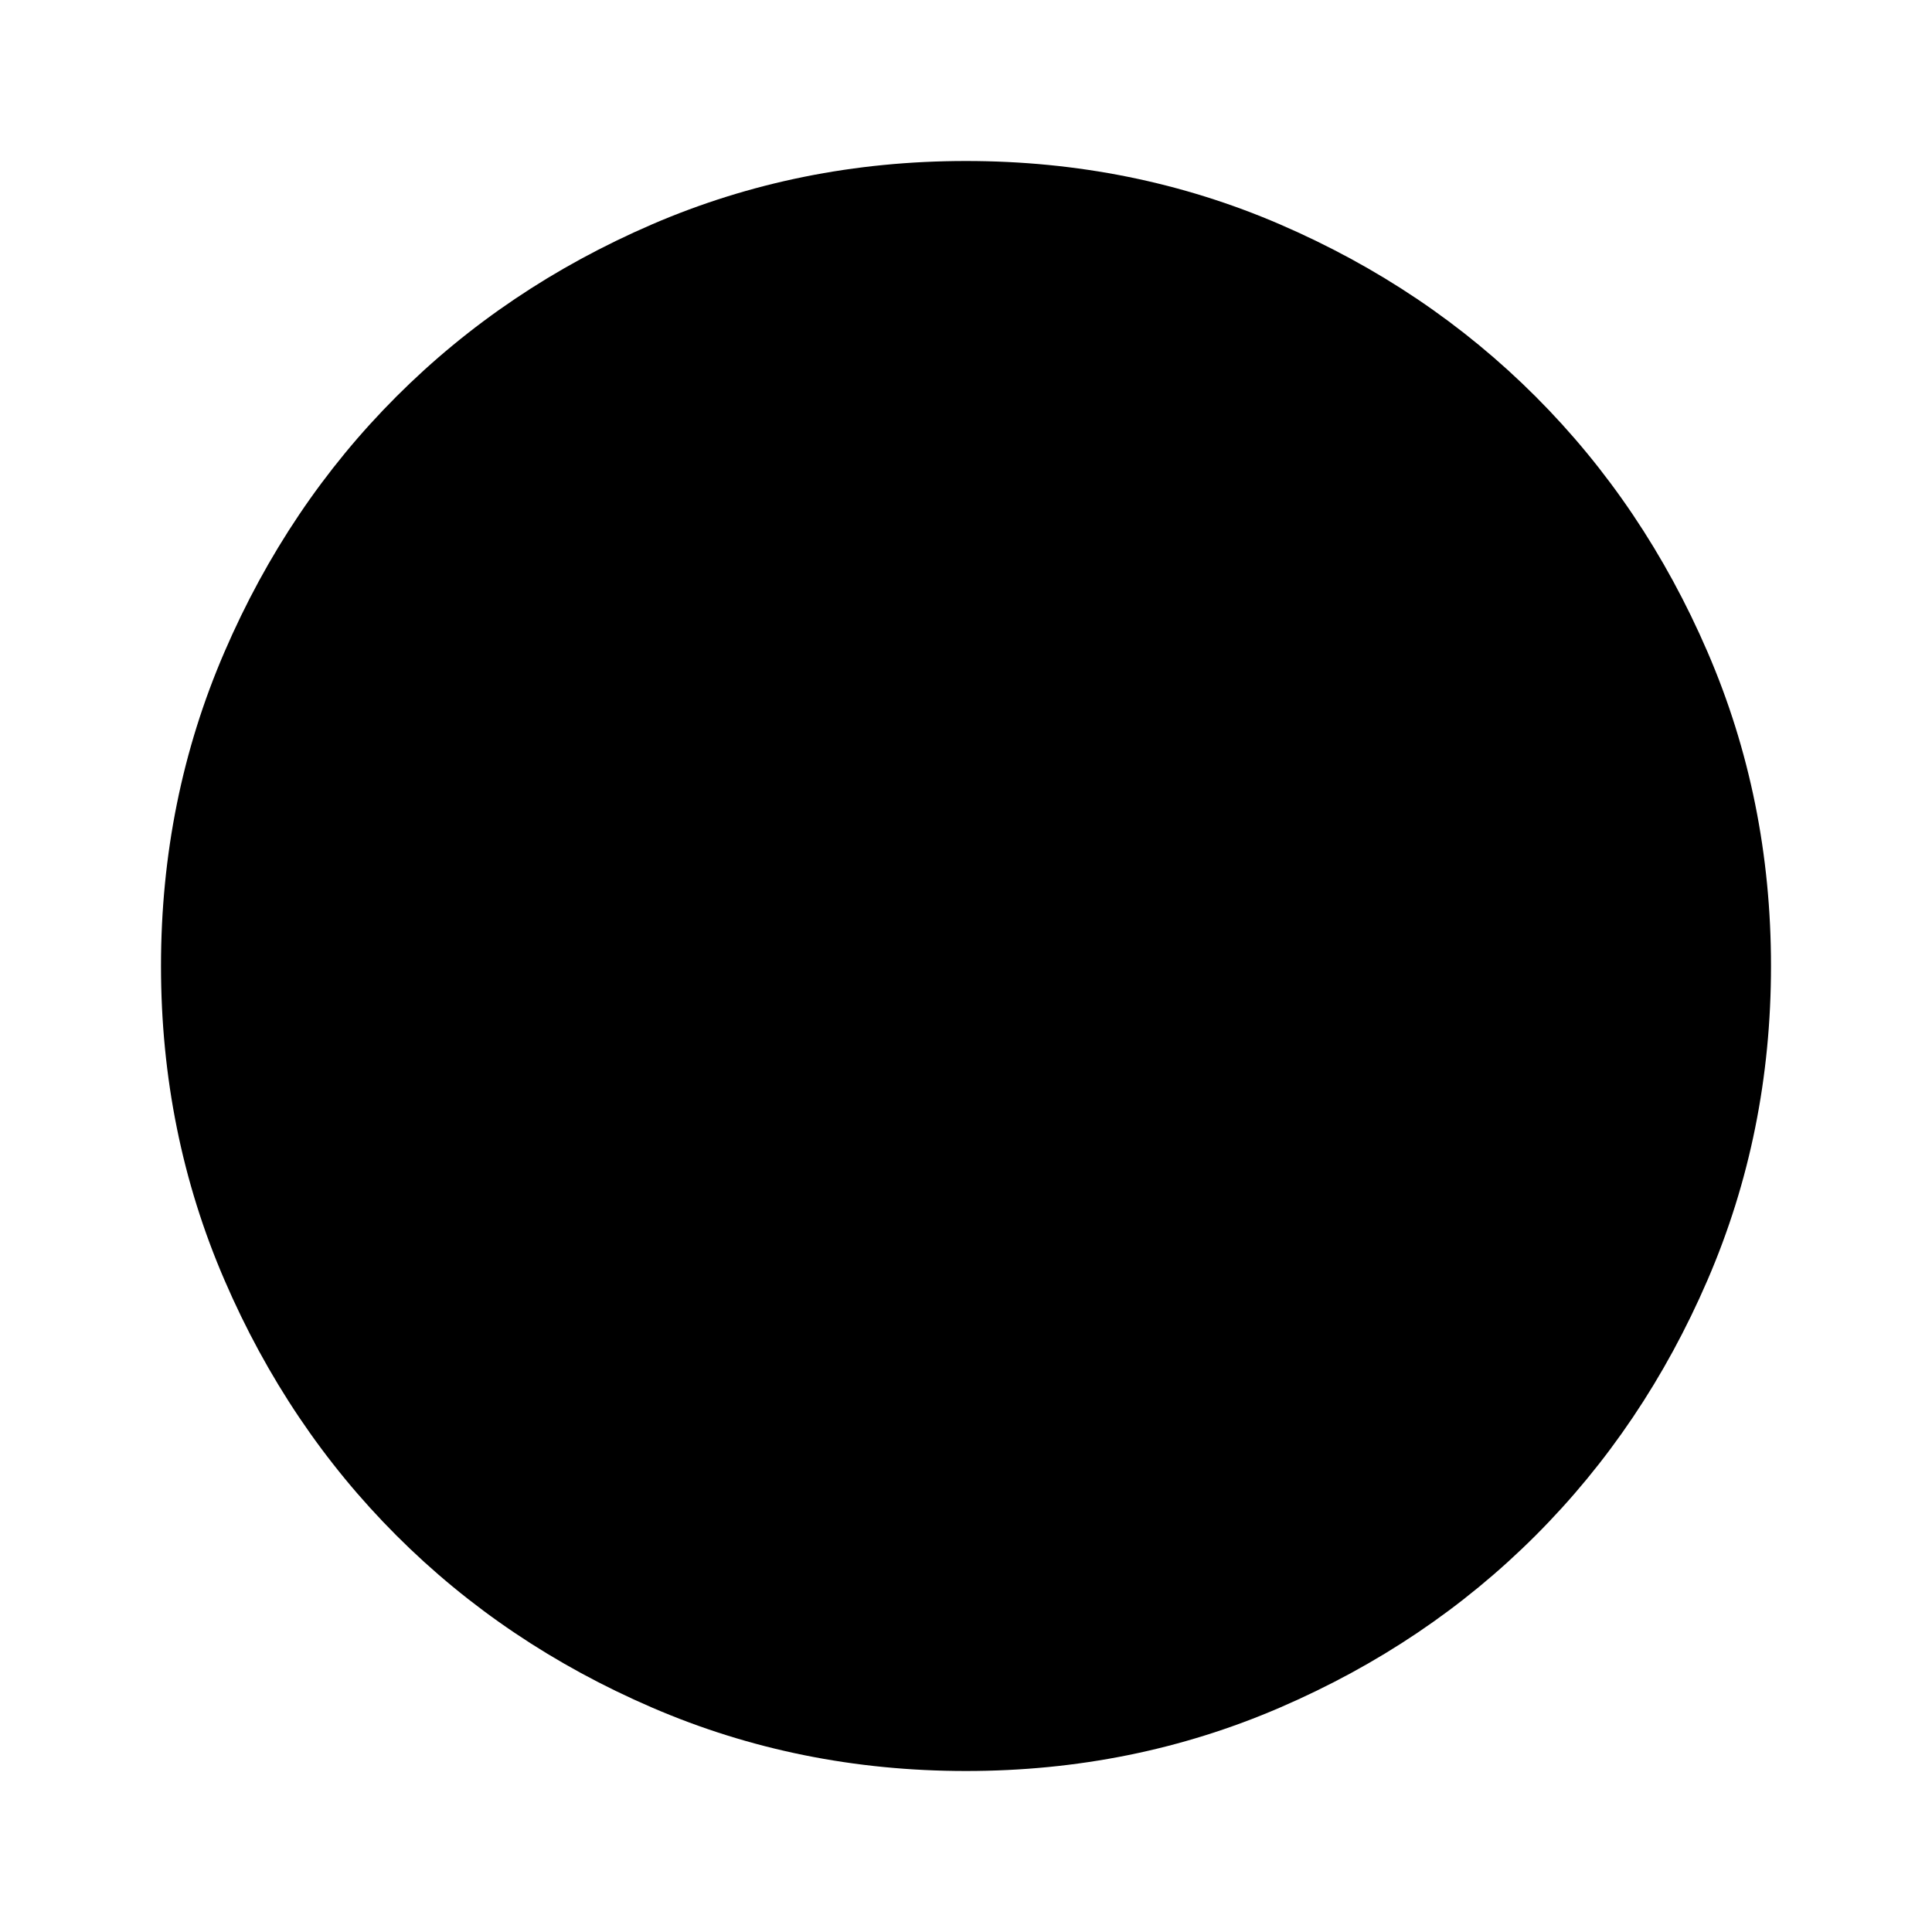
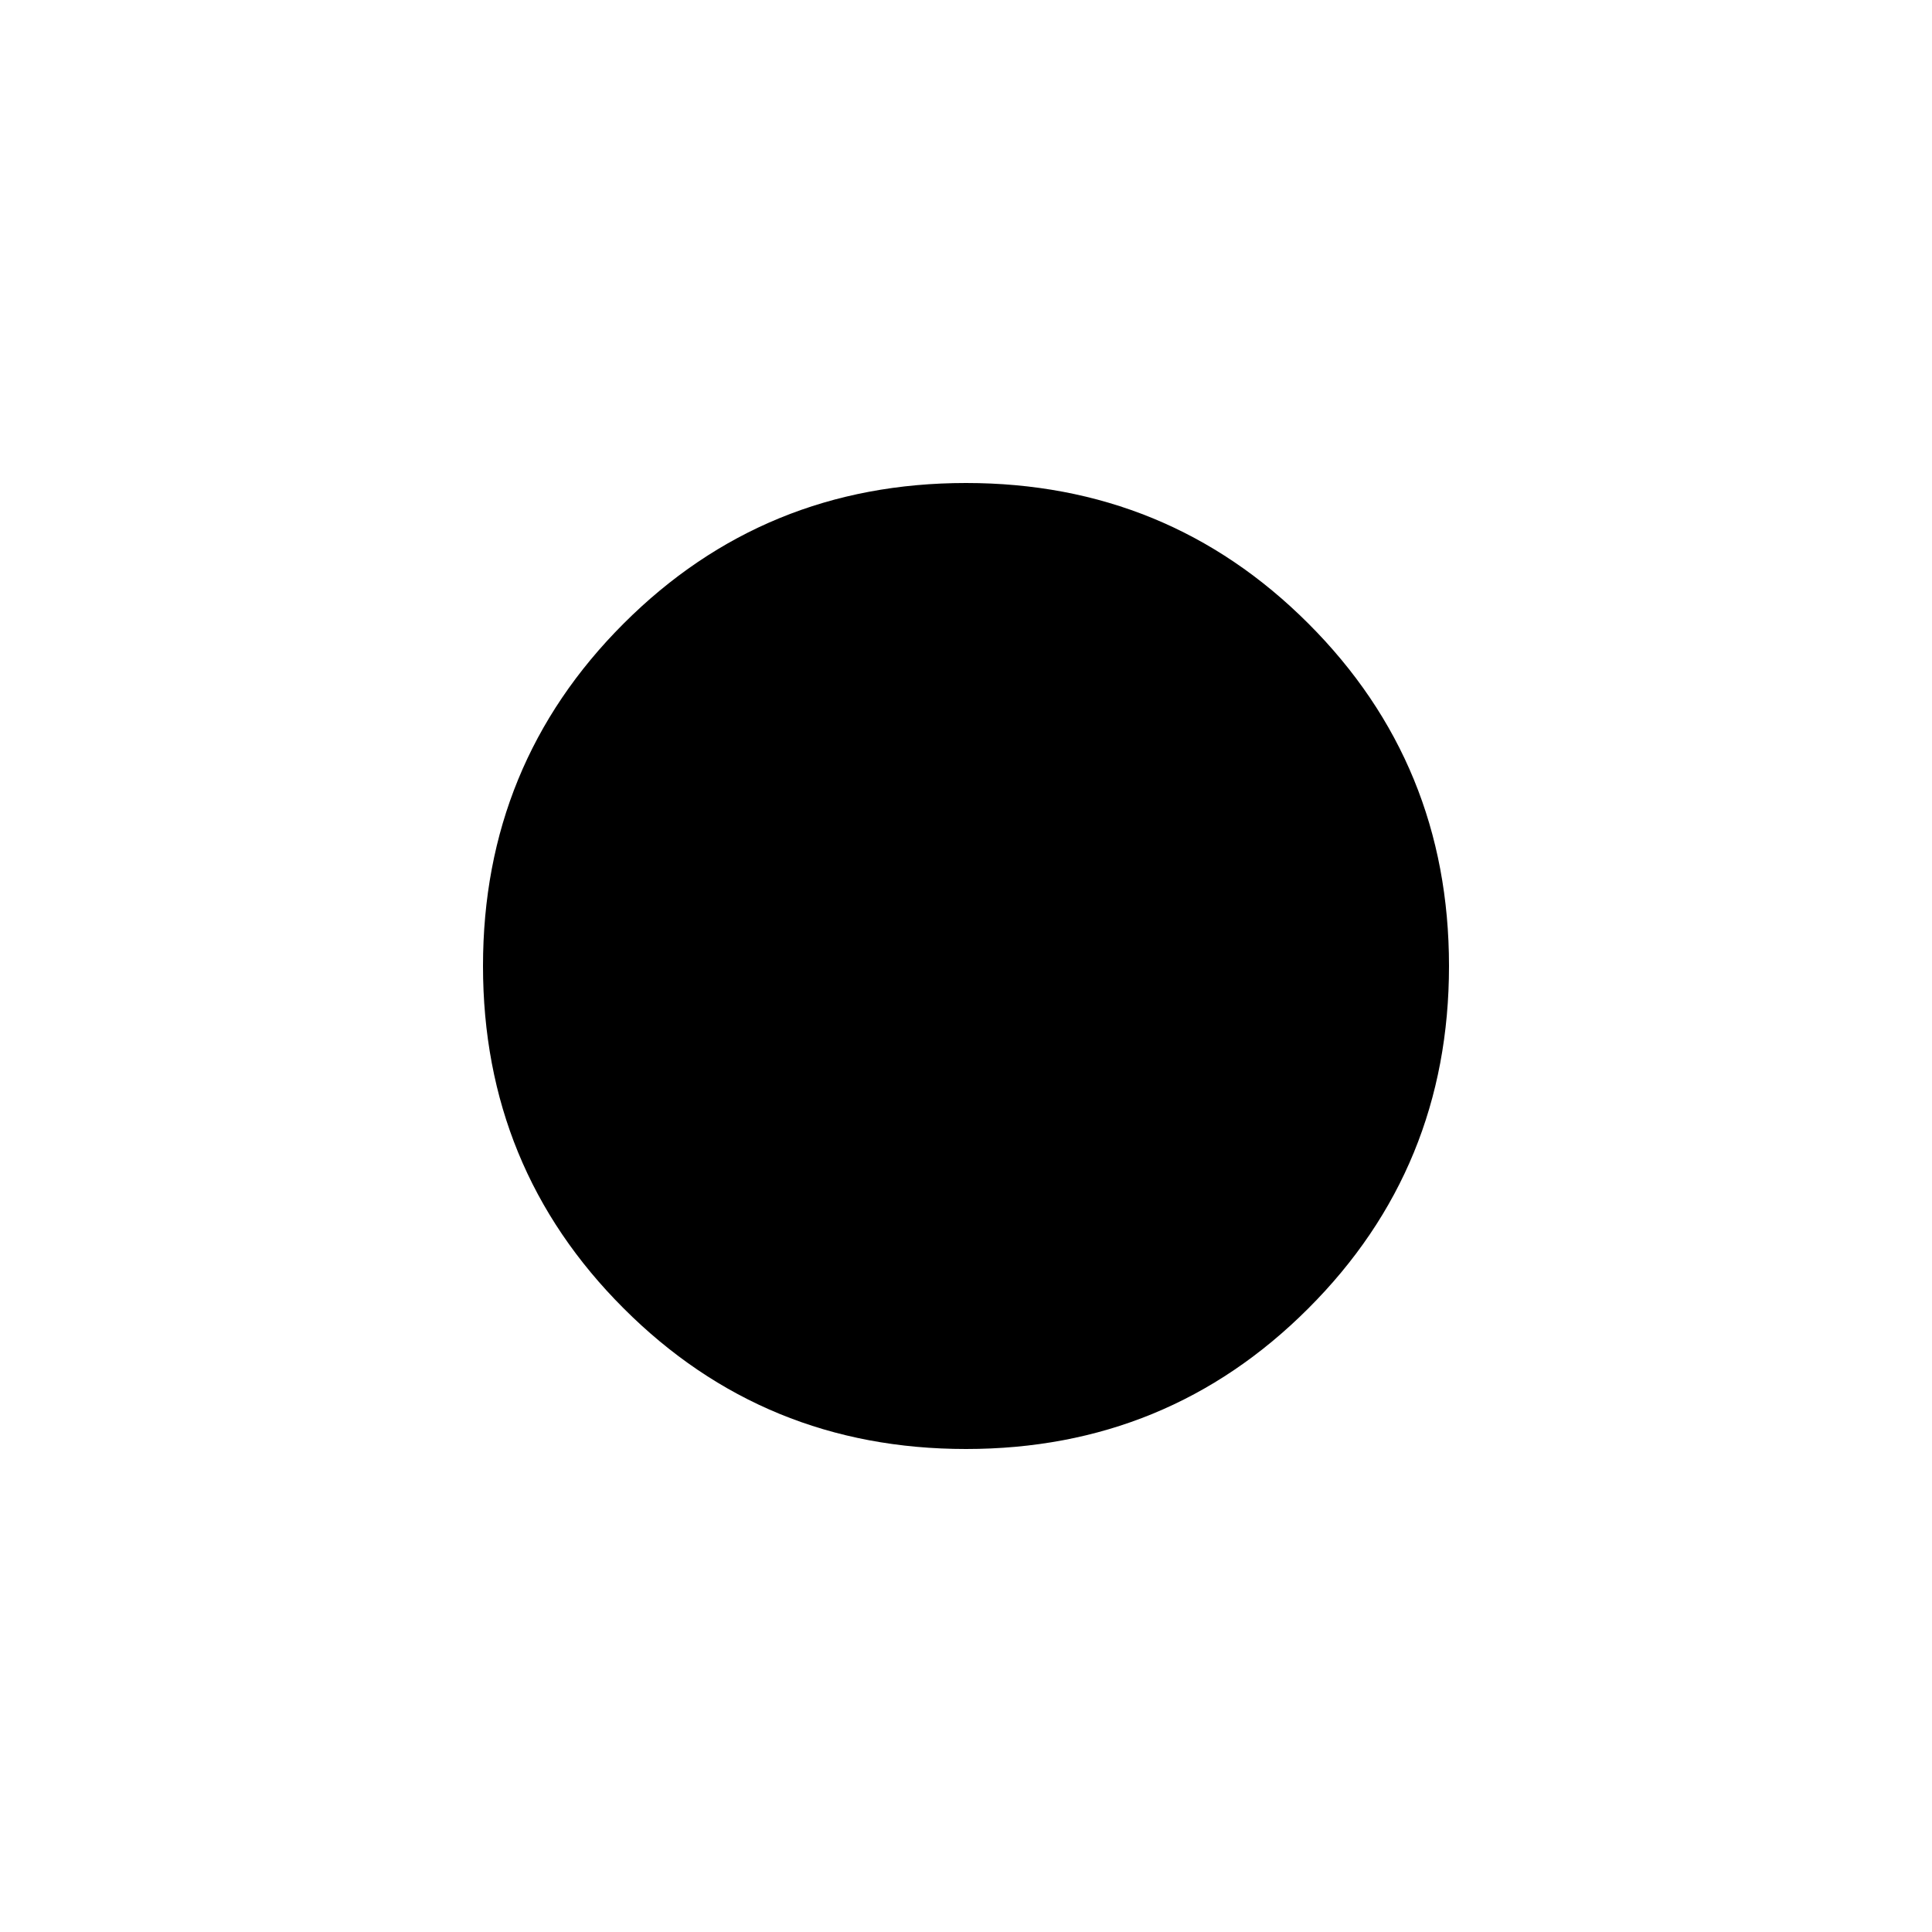
<svg xmlns="http://www.w3.org/2000/svg" width="24" height="24" viewBox="0 0 24 24">
-   <path d="M12 22q-2.075 0-3.9-.788-1.825-.787-3.175-2.137-1.35-1.35-2.137-3.175Q2 14.075 2 12t.788-3.9q.787-1.825 2.137-3.175 1.35-1.35 3.175-2.138Q9.925 2 12 2t3.9.787q1.825.788 3.175 2.138 1.35 1.35 2.137 3.175Q22 9.925 22 12t-.788 3.9q-.787 1.825-2.137 3.175-1.35 1.35-3.175 2.137Q14.075 22 12 22Z" />
+   <path d="M12 18C10.329 18 8.911 17.418 7.747 16.253C6.582 15.089 6 13.671 6 12C6 10.329 6.582 8.911 7.747 7.746C8.911 6.582 10.329 6 12 6C13.671 6 15.089 6.582 16.253 7.746C17.418 8.911 18 10.329 18 12C18 13.671 17.418 15.089 16.253 16.253C15.089 17.418 13.671 18 12 18Z" fill="black" />
</svg>
